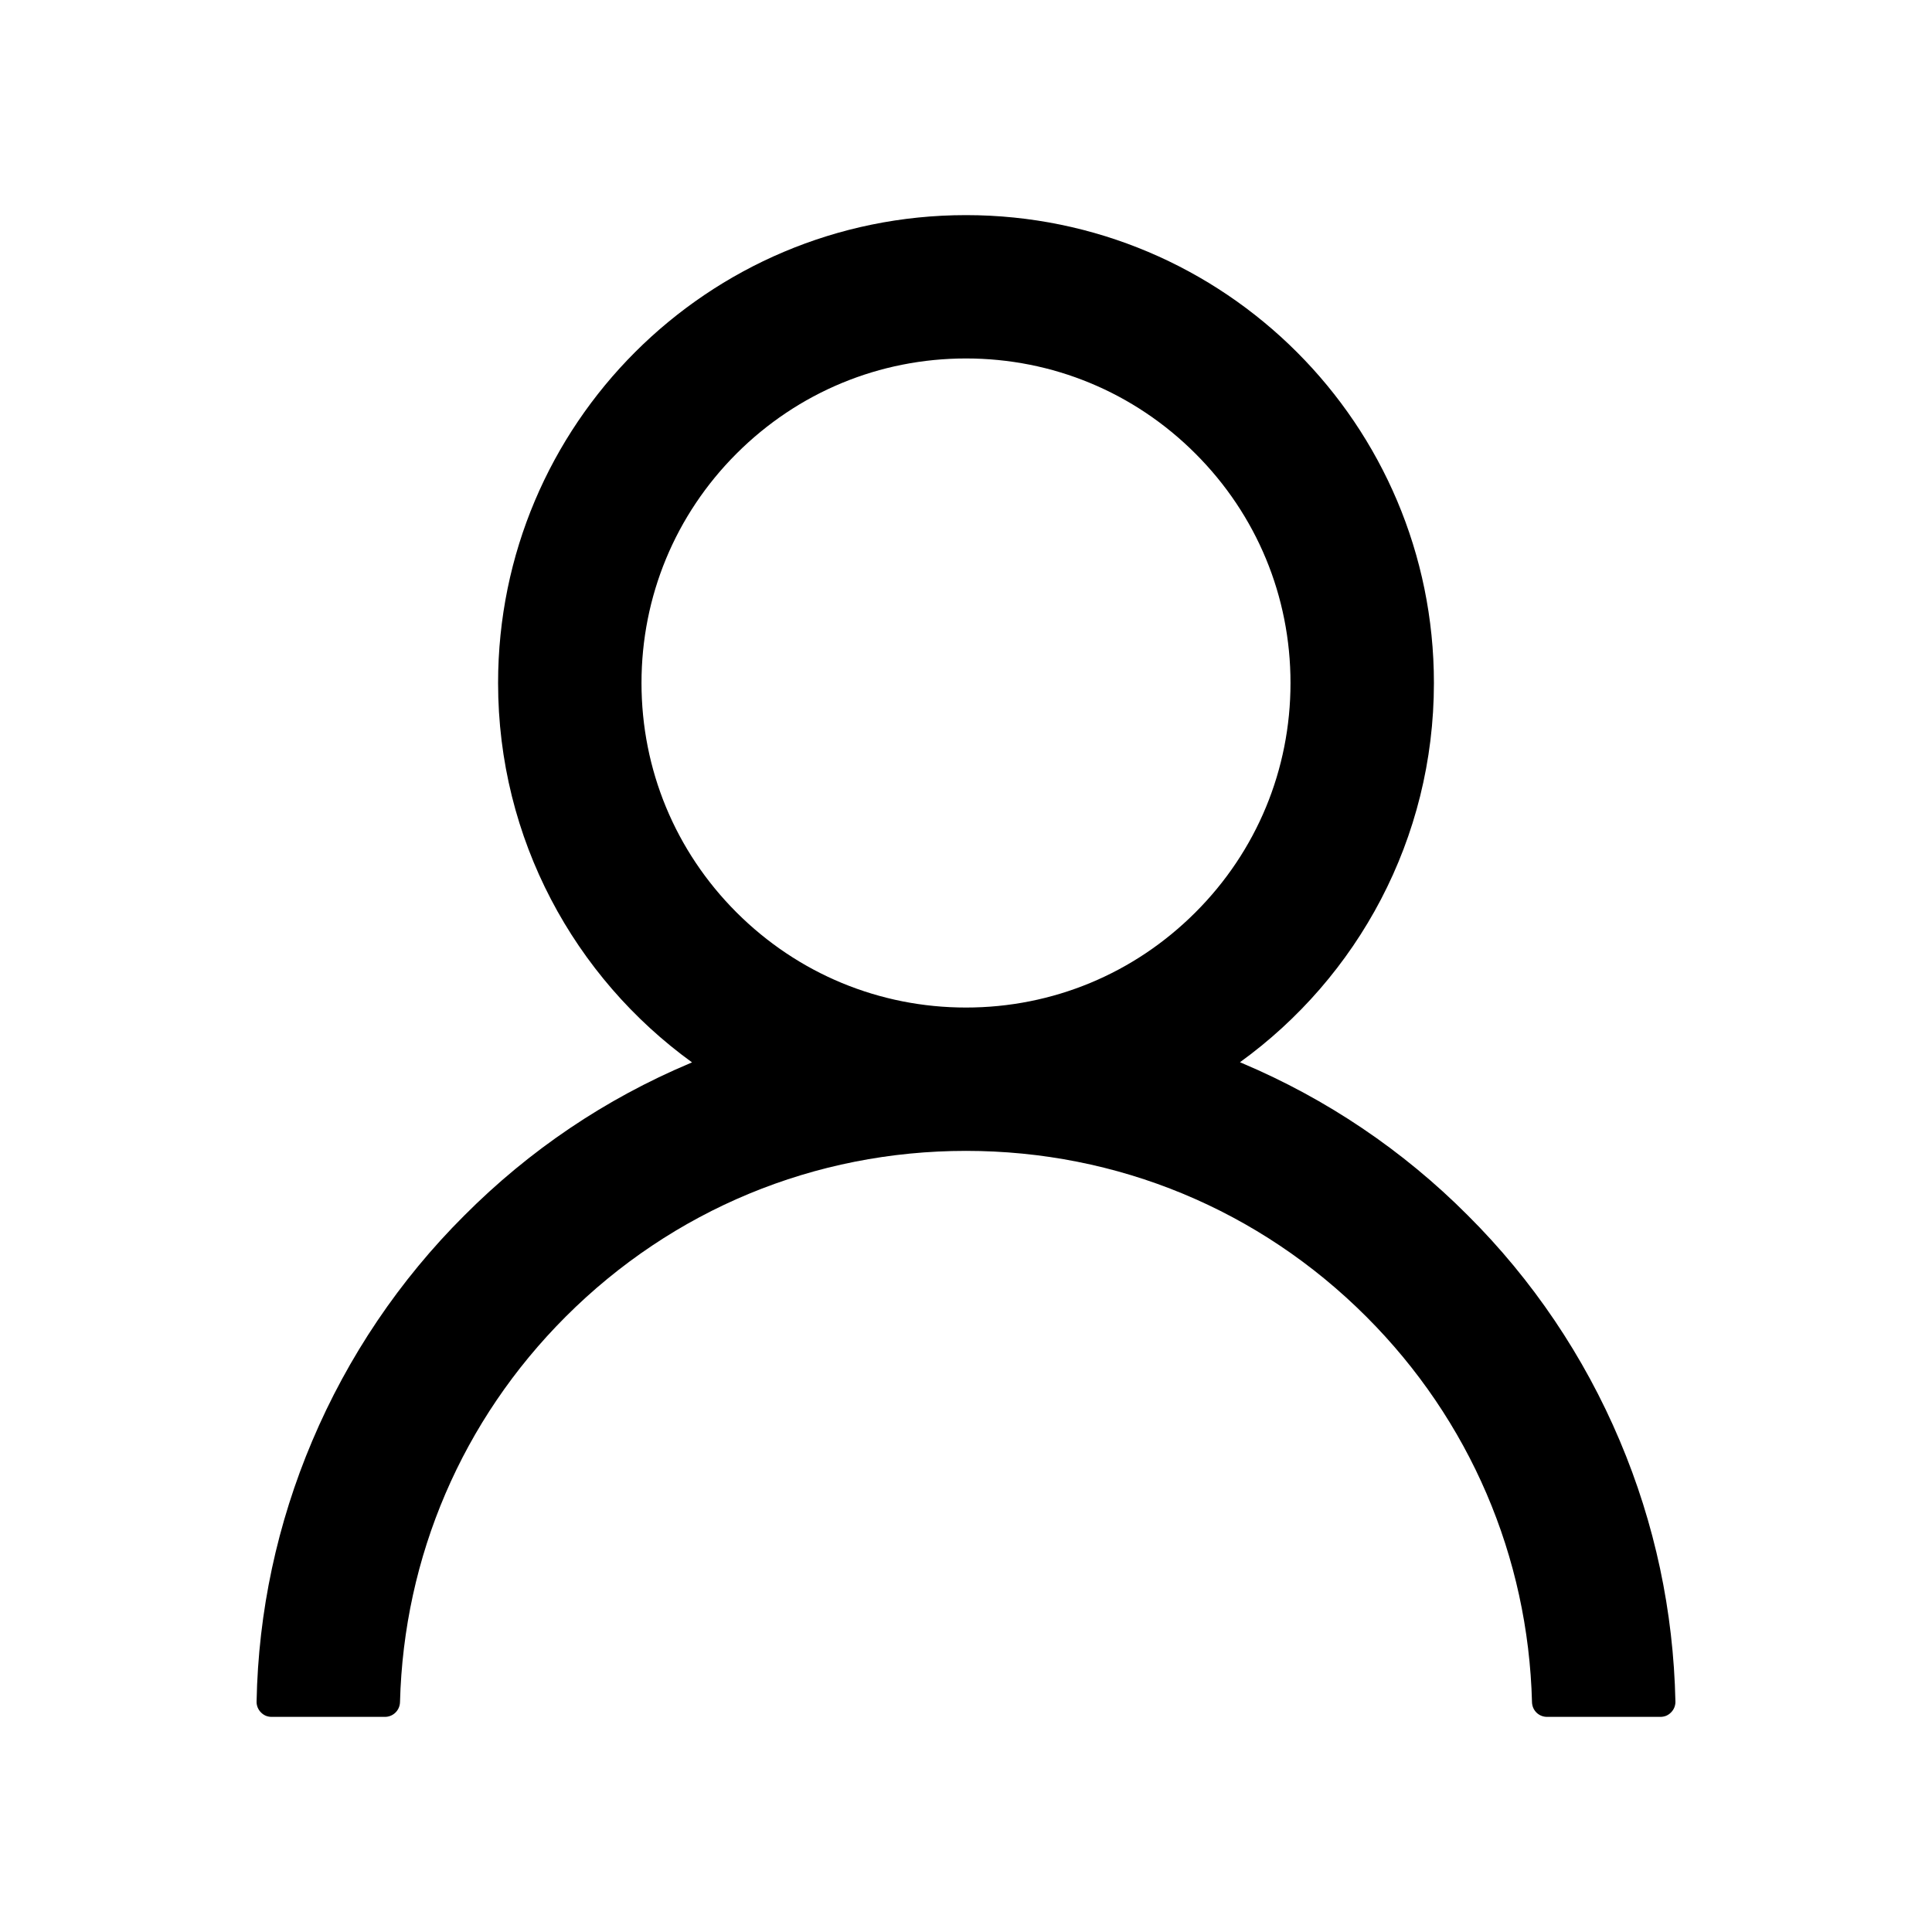
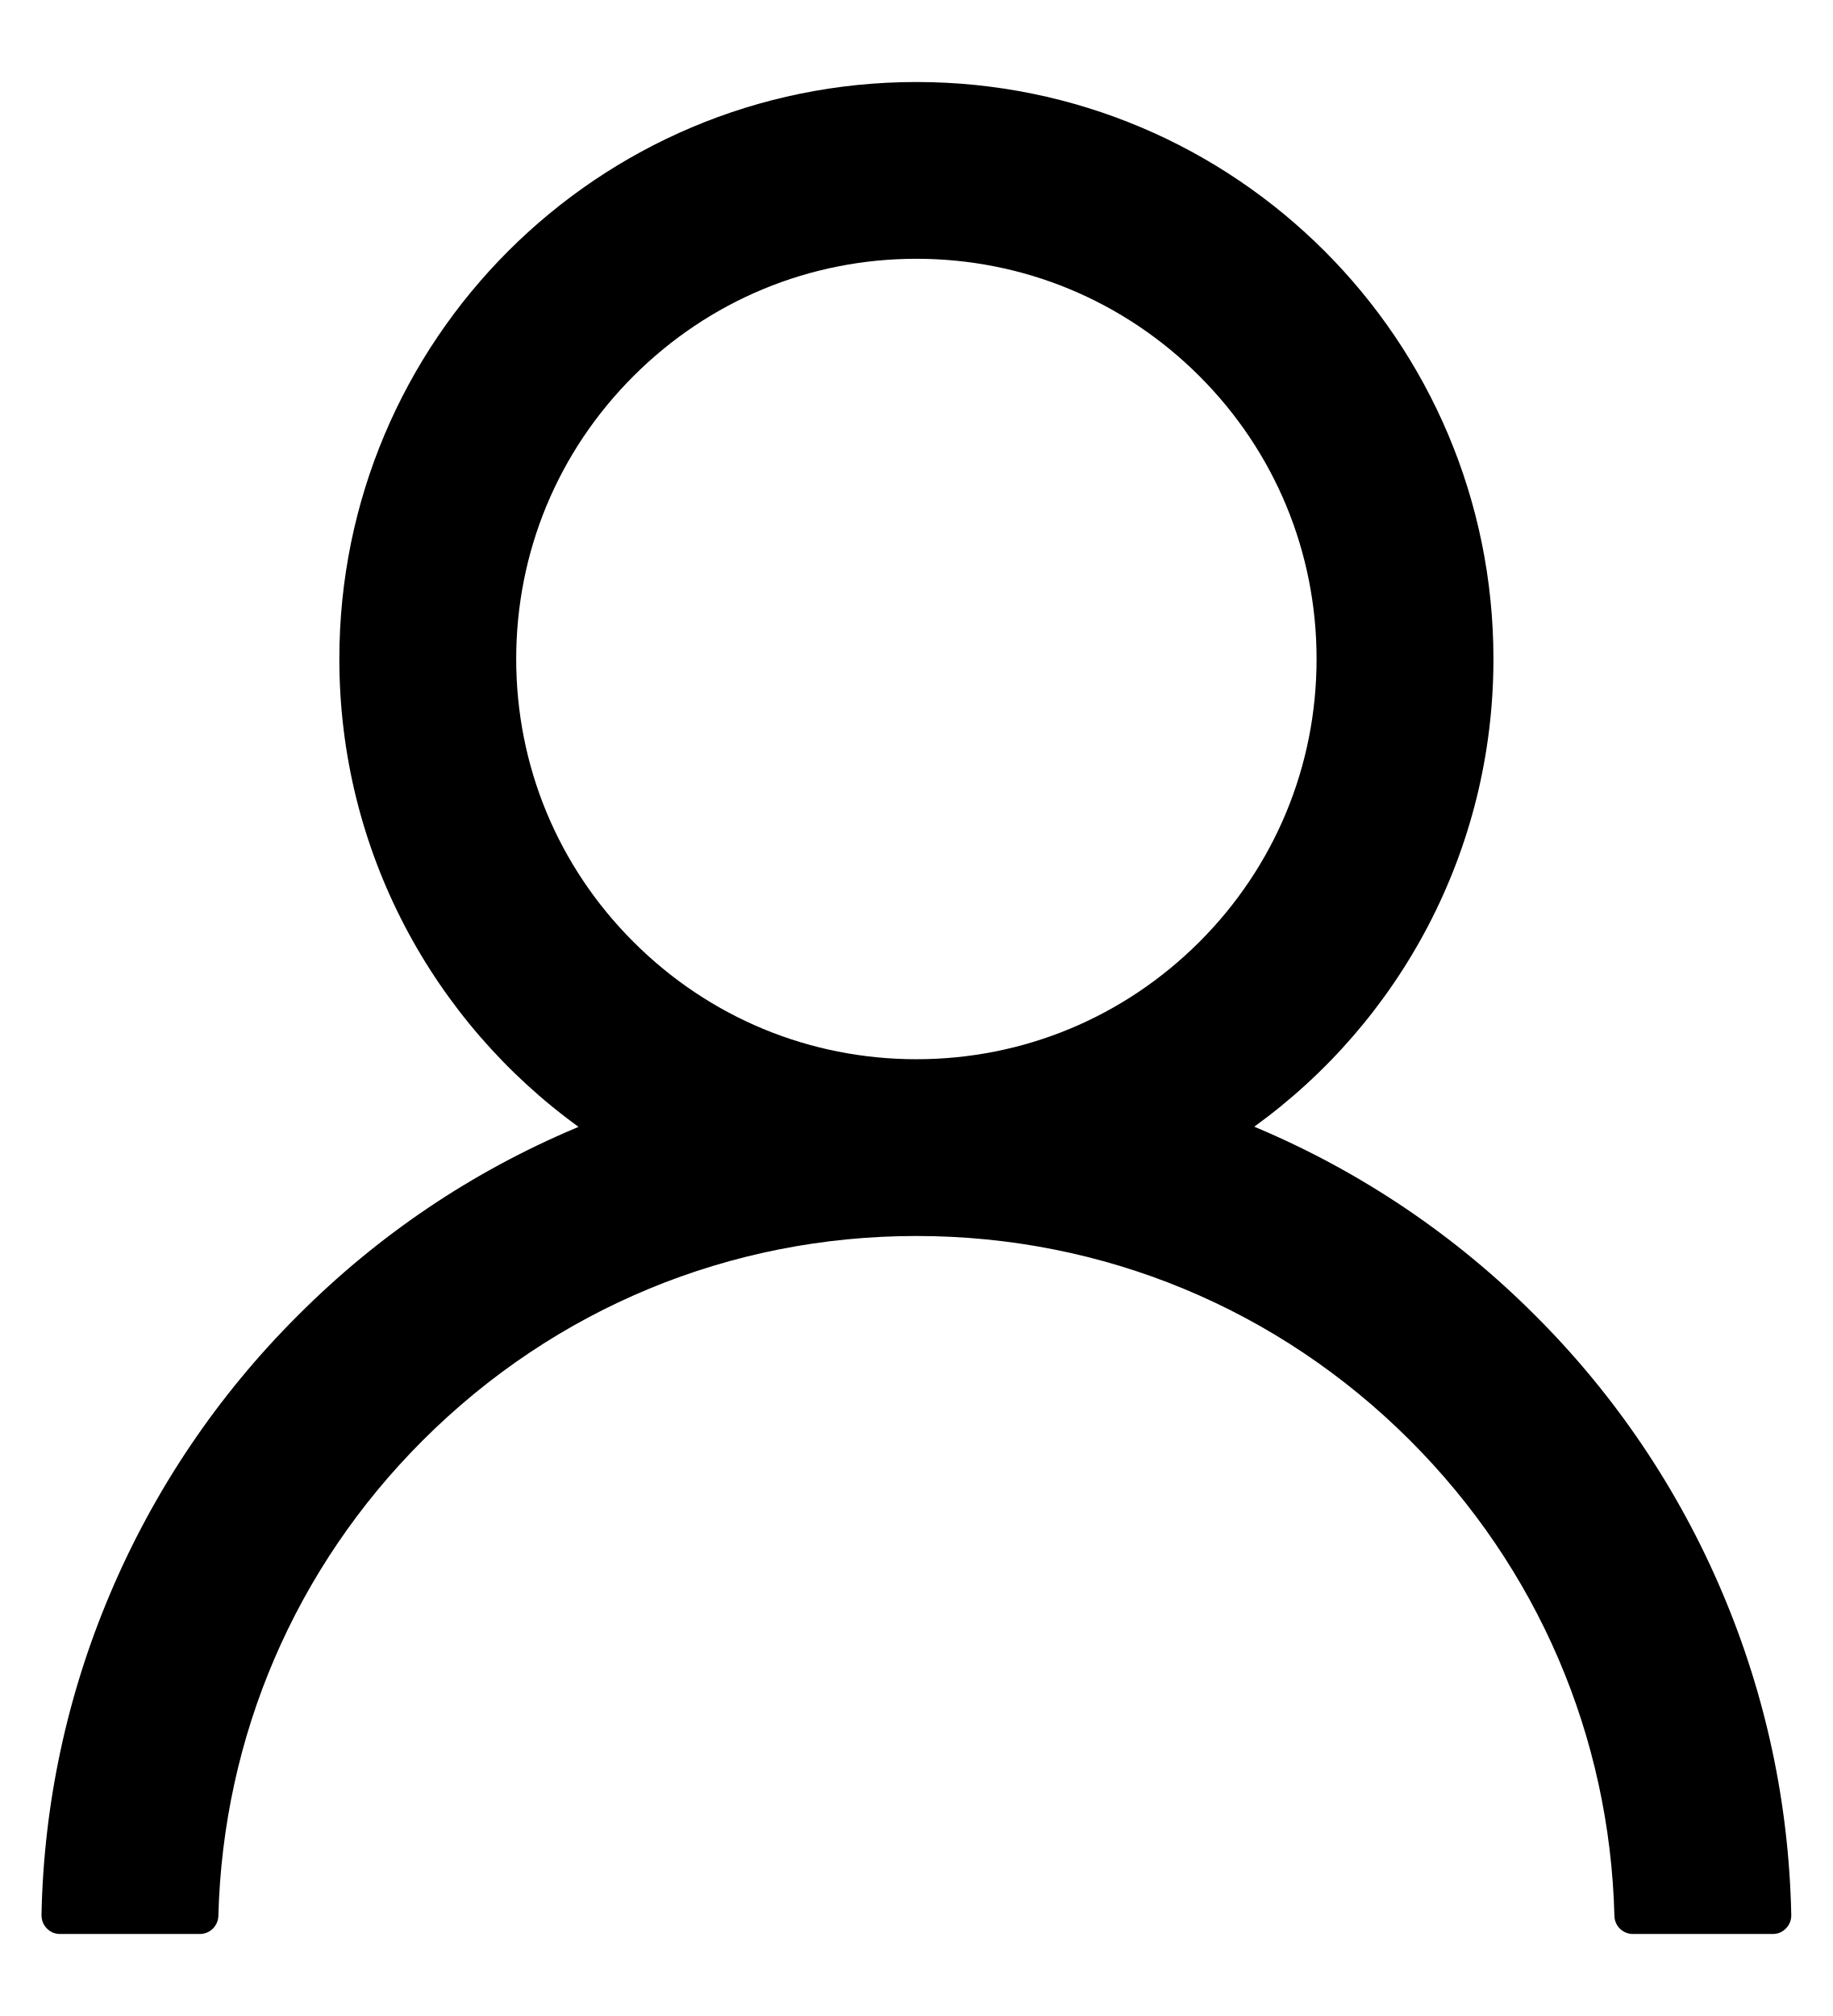
- <svg xmlns="http://www.w3.org/2000/svg" width="28" height="28" viewBox="0 0 26 26" fill="none">
-   <path d="M21.798 19.388C21.319 18.254 20.624 17.223 19.751 16.354C18.882 15.482 17.851 14.787 16.717 14.308C16.707 14.303 16.697 14.3 16.687 14.295C18.269 13.152 19.297 11.291 19.297 9.191C19.297 5.713 16.479 2.895 13 2.895C9.521 2.895 6.703 5.713 6.703 9.191C6.703 11.291 7.731 13.152 9.313 14.297C9.303 14.303 9.293 14.305 9.283 14.31C8.145 14.79 7.125 15.478 6.249 16.357C5.377 17.226 4.682 18.257 4.202 19.391C3.731 20.501 3.476 21.691 3.453 22.897C3.452 22.924 3.457 22.951 3.467 22.977C3.477 23.002 3.492 23.025 3.511 23.044C3.53 23.064 3.552 23.079 3.577 23.09C3.602 23.1 3.629 23.105 3.656 23.105H5.18C5.291 23.105 5.38 23.017 5.383 22.907C5.434 20.947 6.221 19.111 7.612 17.72C9.052 16.28 10.964 15.488 13 15.488C15.036 15.488 16.948 16.28 18.388 17.72C19.779 19.111 20.566 20.947 20.617 22.907C20.62 23.019 20.709 23.105 20.82 23.105H22.344C22.371 23.105 22.398 23.1 22.423 23.09C22.448 23.079 22.47 23.064 22.489 23.044C22.508 23.025 22.523 23.002 22.533 22.977C22.543 22.951 22.548 22.924 22.547 22.897C22.521 21.684 22.27 20.503 21.798 19.388V19.388ZM13 13.559C11.835 13.559 10.738 13.104 9.912 12.279C9.087 11.454 8.633 10.357 8.633 9.191C8.633 8.026 9.087 6.929 9.912 6.104C10.738 5.279 11.835 4.824 13 4.824C14.165 4.824 15.262 5.279 16.087 6.104C16.913 6.929 17.367 8.026 17.367 9.191C17.367 10.357 16.913 11.454 16.087 12.279C15.262 13.104 14.165 13.559 13 13.559Z" fill="black" />
+ <svg xmlns="http://www.w3.org/2000/svg" width="20" height="22" viewBox="0 0 20 22" fill="none">
+   <path d="M18.798 17.388C18.319 16.254 17.624 15.223 16.752 14.354C15.882 13.482 14.851 12.787 13.717 12.308C13.707 12.303 13.697 12.3 13.687 12.295C15.269 11.152 16.297 9.291 16.297 7.191C16.297 3.713 13.479 0.895 10 0.895C6.522 0.895 3.703 3.713 3.703 7.191C3.703 9.291 4.732 11.152 6.313 12.297C6.303 12.303 6.293 12.305 6.283 12.31C5.145 12.79 4.125 13.478 3.249 14.357C2.377 15.226 1.682 16.257 1.202 17.391C0.731 18.501 0.476 19.691 0.453 20.897C0.453 20.924 0.457 20.951 0.467 20.977C0.477 21.002 0.492 21.025 0.511 21.044C0.53 21.064 0.552 21.079 0.577 21.09C0.602 21.1 0.629 21.105 0.656 21.105H2.18C2.291 21.105 2.38 21.017 2.383 20.907C2.434 18.947 3.221 17.111 4.612 15.72C6.052 14.28 7.964 13.488 10 13.488C12.036 13.488 13.948 14.28 15.388 15.72C16.779 17.111 17.567 18.947 17.617 20.907C17.62 21.019 17.709 21.105 17.82 21.105H19.344C19.371 21.105 19.398 21.1 19.423 21.09C19.448 21.079 19.47 21.064 19.489 21.044C19.508 21.025 19.523 21.002 19.533 20.977C19.543 20.951 19.548 20.924 19.547 20.897C19.522 19.684 19.27 18.503 18.798 17.388ZM10 11.559C8.835 11.559 7.738 11.104 6.913 10.279C6.087 9.454 5.633 8.357 5.633 7.191C5.633 6.026 6.087 4.929 6.913 4.104C7.738 3.279 8.835 2.824 10 2.824C11.165 2.824 12.262 3.279 13.088 4.104C13.913 4.929 14.367 6.026 14.367 7.191C14.367 8.357 13.913 9.454 13.088 10.279C12.262 11.104 11.165 11.559 10 11.559Z" fill="black" />
</svg>
